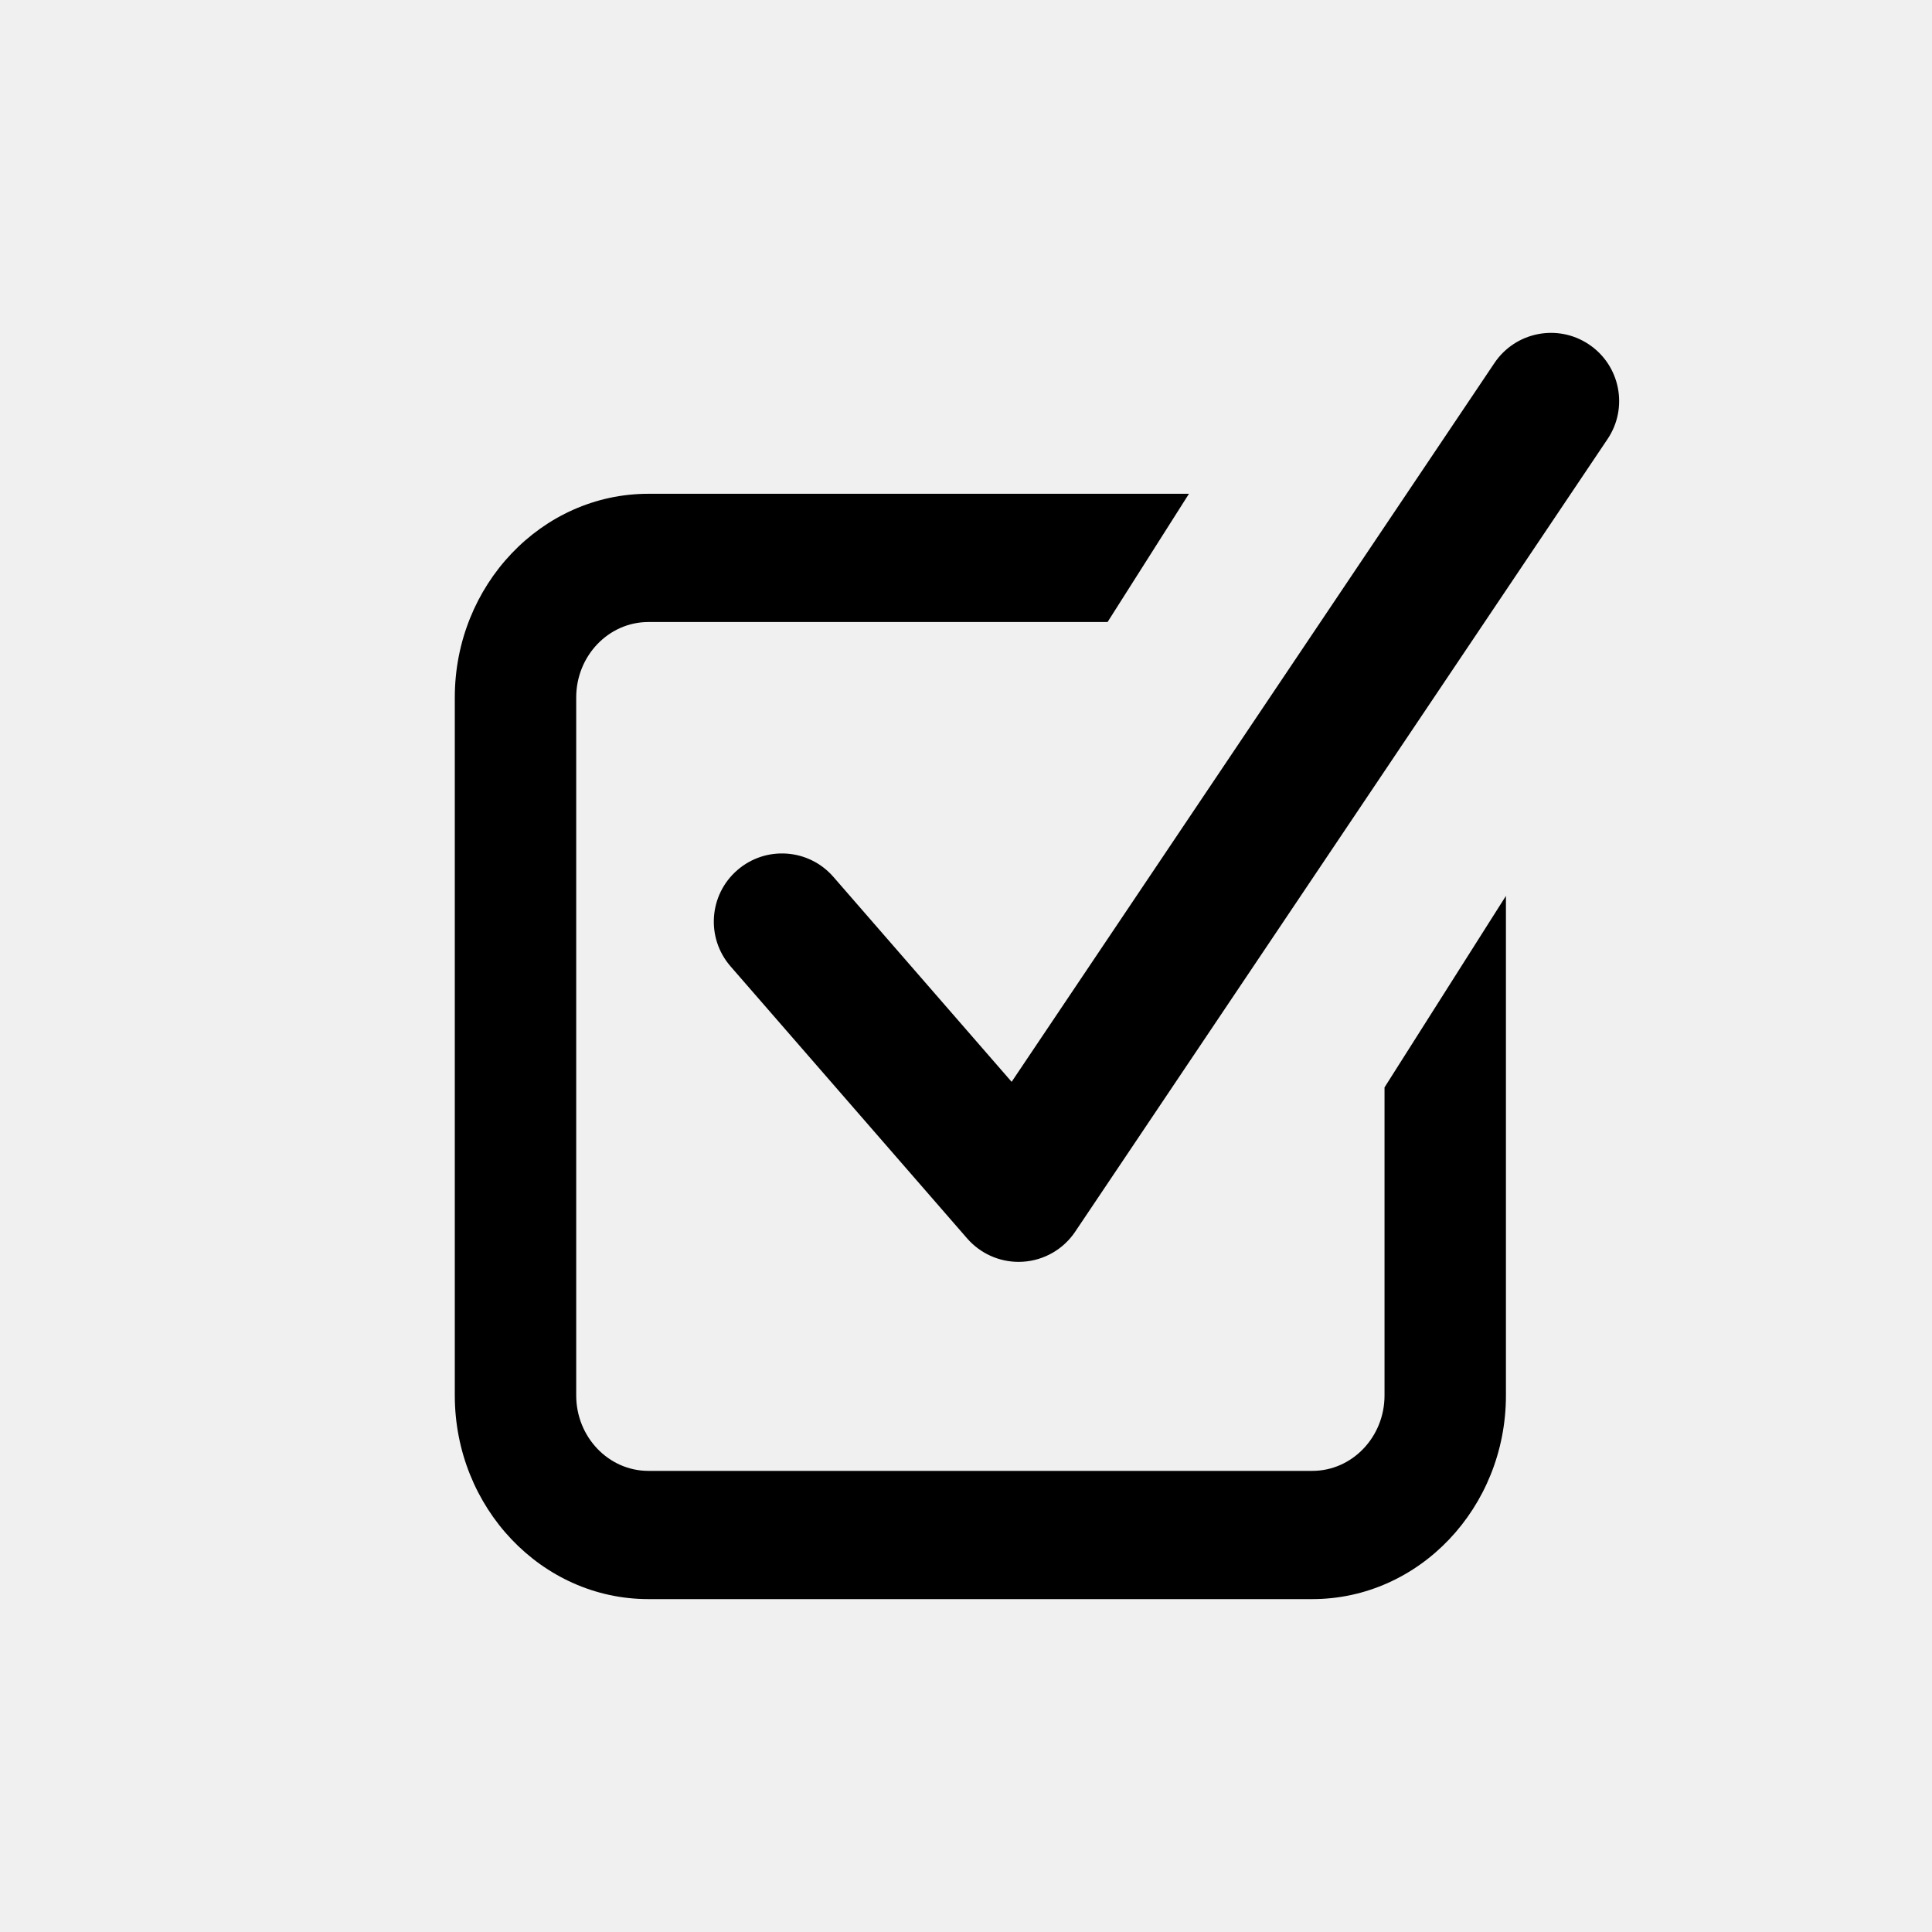
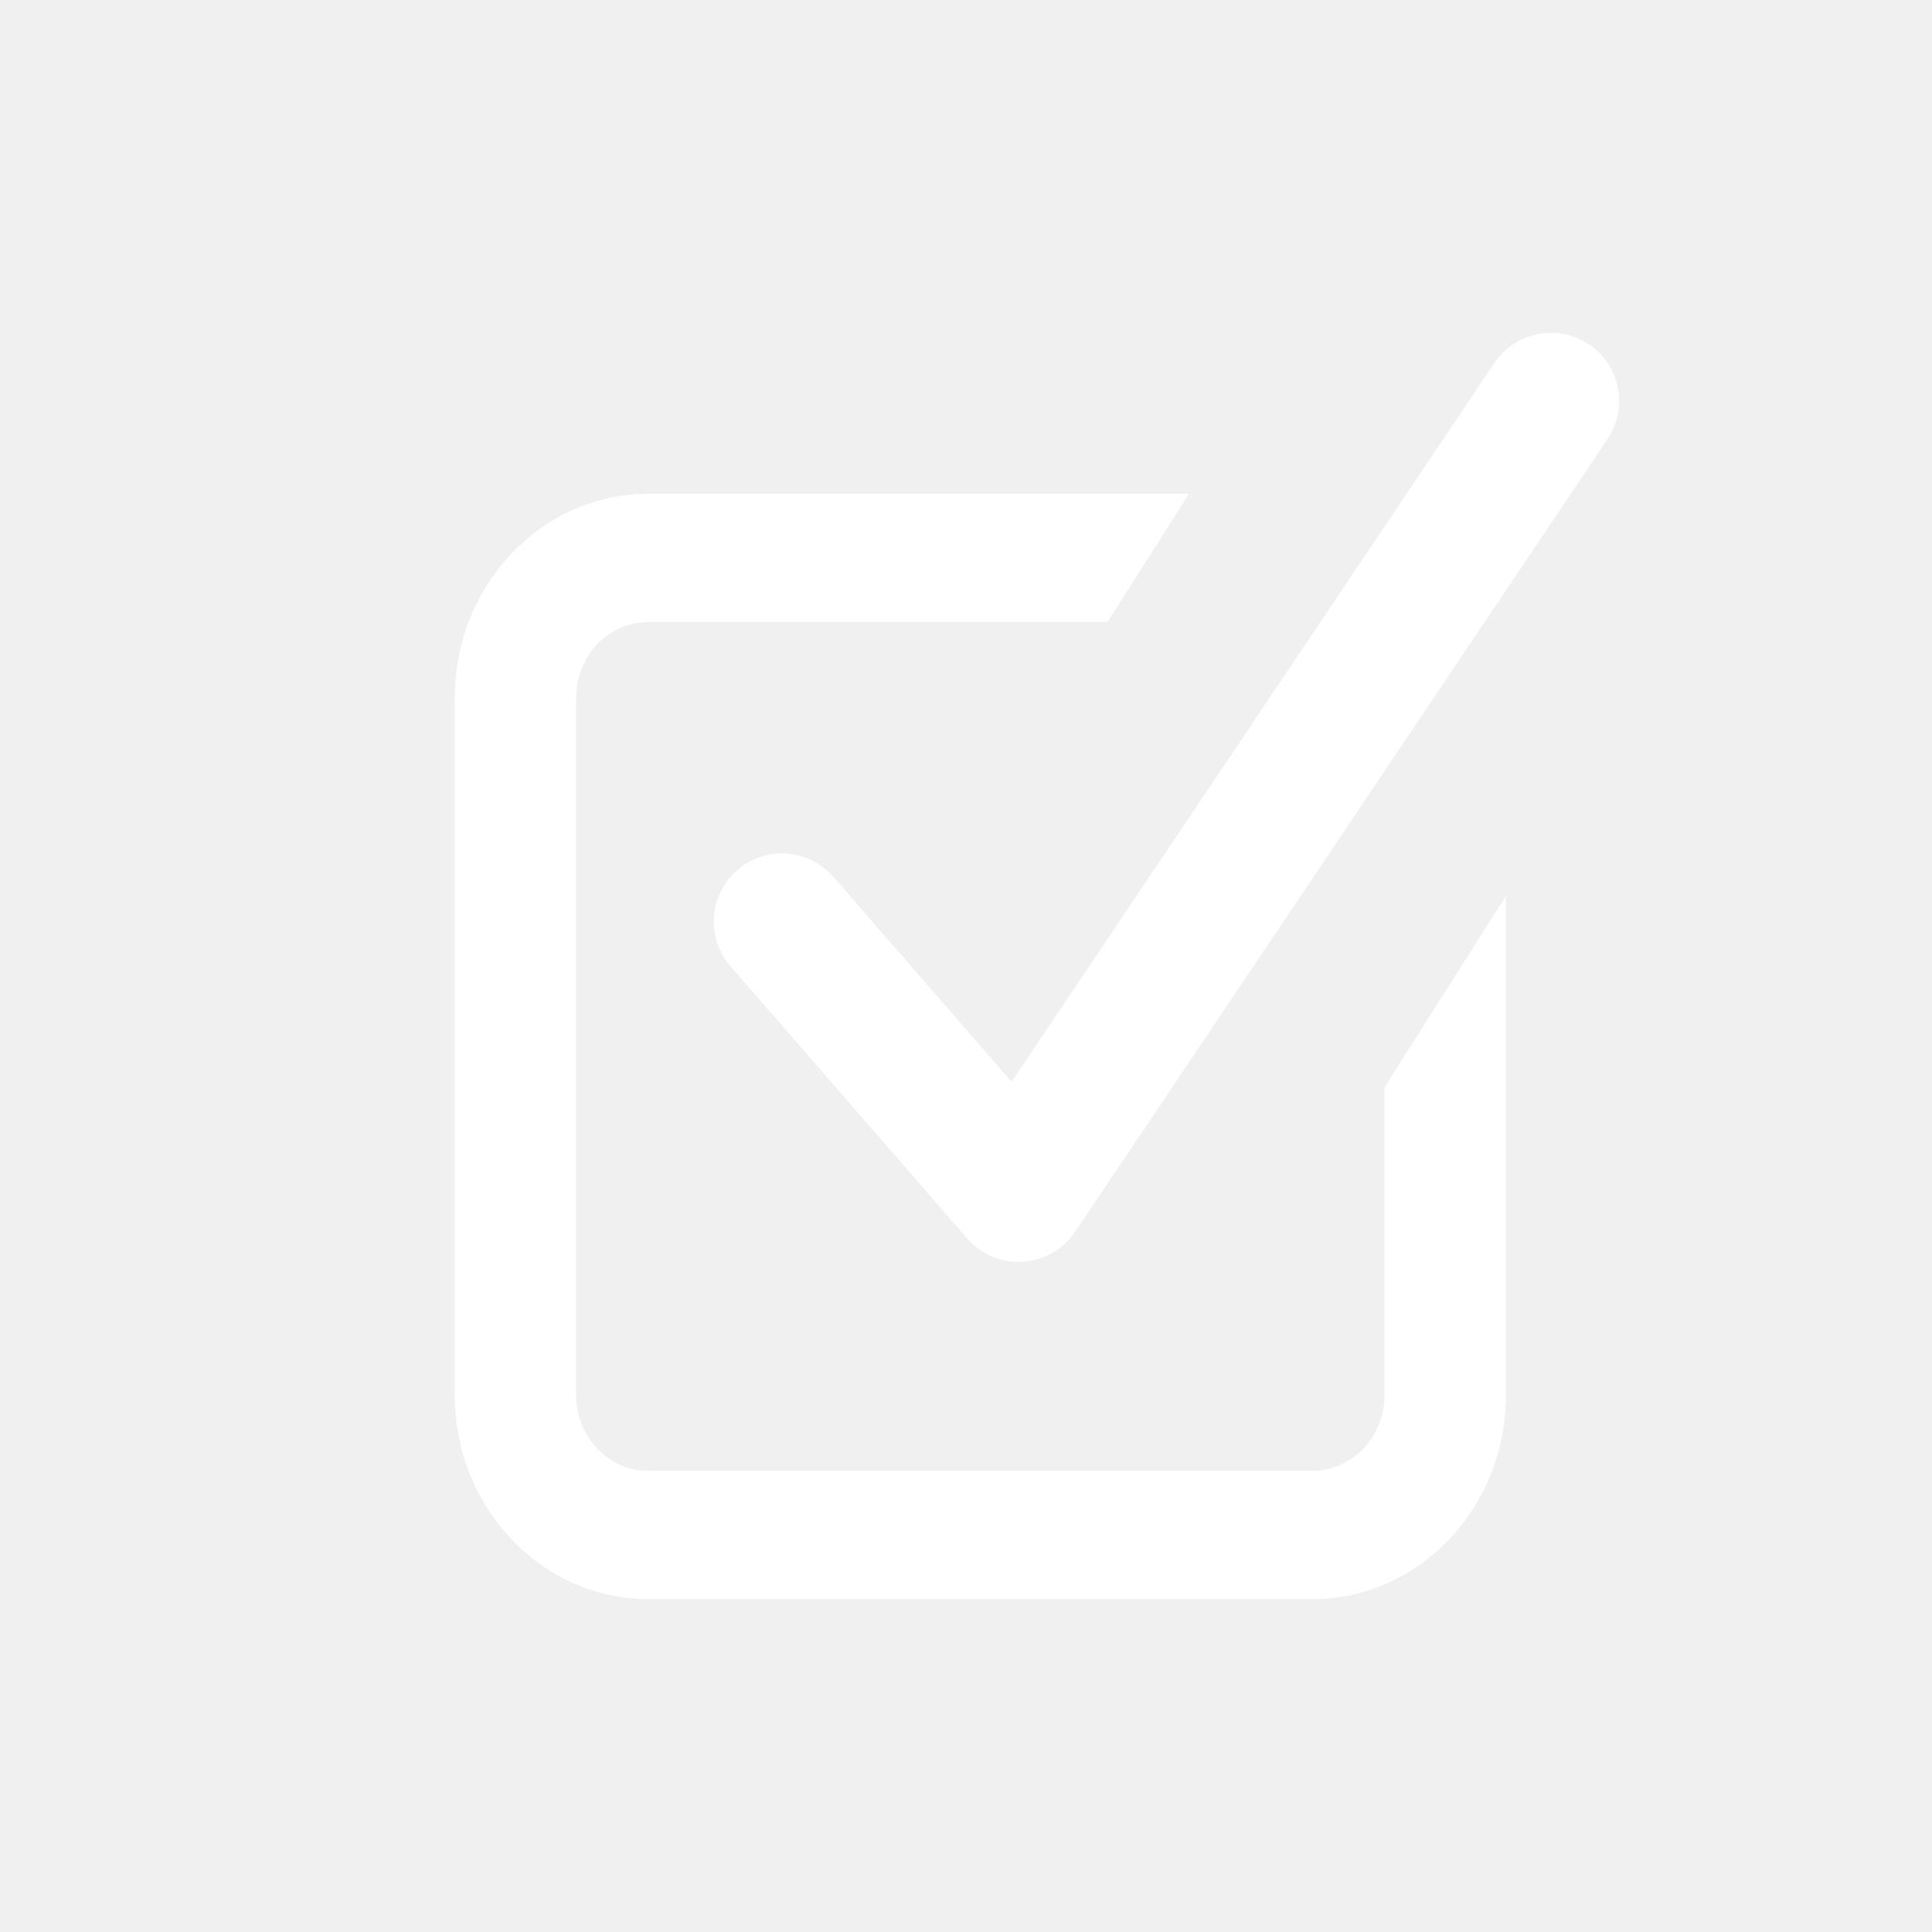
- <svg xmlns="http://www.w3.org/2000/svg" version="1.1" id="Calque_1" x="0px" y="0px" width="127.56px" height="127.56px" viewBox="0 0 127.56 127.56" enable-background="new 0 0 127.56 127.56" xml:space="preserve">
+ <svg xmlns="http://www.w3.org/2000/svg" version="1.1" id="Calque_1" x="0px" y="0px" width="127.561px" height="127.561px" viewBox="0 0 127.561 127.561" enable-background="new 0 0 127.561 127.561" xml:space="preserve">
  <g>
-     <path d="M86.648,97.114h-43.84c-2.627,0-4.764-2.235-4.764-4.983V46.05c0-2.746,2.137-4.981,4.764-4.981h30.319l5.374-8.467H42.808   c-7.047,0-12.78,6.033-12.78,13.448v46.081c0,7.416,5.733,13.45,12.78,13.45h43.84c7.047,0,12.781-6.034,12.781-13.45V59.151   l-8.016,12.643v20.337C91.414,94.879,89.275,97.114,86.648,97.114z" />
+     <path fill="#FFFFFF" d="M86.648,97.114h-43.84c-2.627,0-4.765-2.235-4.765-4.983V46.05c0-2.745,2.138-4.98,4.765-4.98h30.318   l5.374-8.467H42.808c-7.047,0-12.78,6.032-12.78,13.447v46.081c0,7.416,5.733,13.45,12.78,13.45h43.84   c7.047,0,12.781-6.034,12.781-13.45V59.151l-8.017,12.643v20.337C91.414,94.879,89.275,97.114,86.648,97.114z" />
  </g>
  <g>
-     <path d="M67.253,83.315c-1.298,0-2.538-0.562-3.396-1.547L48.234,63.803c-1.631-1.876-1.433-4.718,0.443-6.349   c1.876-1.632,4.717-1.434,6.348,0.442l11.768,13.532l31.876-47.458c1.385-2.064,4.184-2.613,6.244-1.227   c2.063,1.386,2.612,4.182,1.227,6.244L70.988,81.324c-0.78,1.163-2.058,1.896-3.456,1.982   C67.439,83.312,67.346,83.315,67.253,83.315z" />
+     <path fill="#FFFFFF" d="M67.253,83.315c-1.298,0-2.538-0.562-3.396-1.547L48.234,63.802c-1.631-1.876-1.434-4.718,0.442-6.349   c1.877-1.632,4.718-1.434,6.349,0.442l11.768,13.531l31.876-47.458c1.386-2.063,4.185-2.612,6.244-1.227   c2.063,1.386,2.612,4.182,1.228,6.244L70.988,81.324c-0.78,1.163-2.058,1.896-3.456,1.982   C67.439,83.312,67.346,83.315,67.253,83.315z" />
  </g>
</svg>
